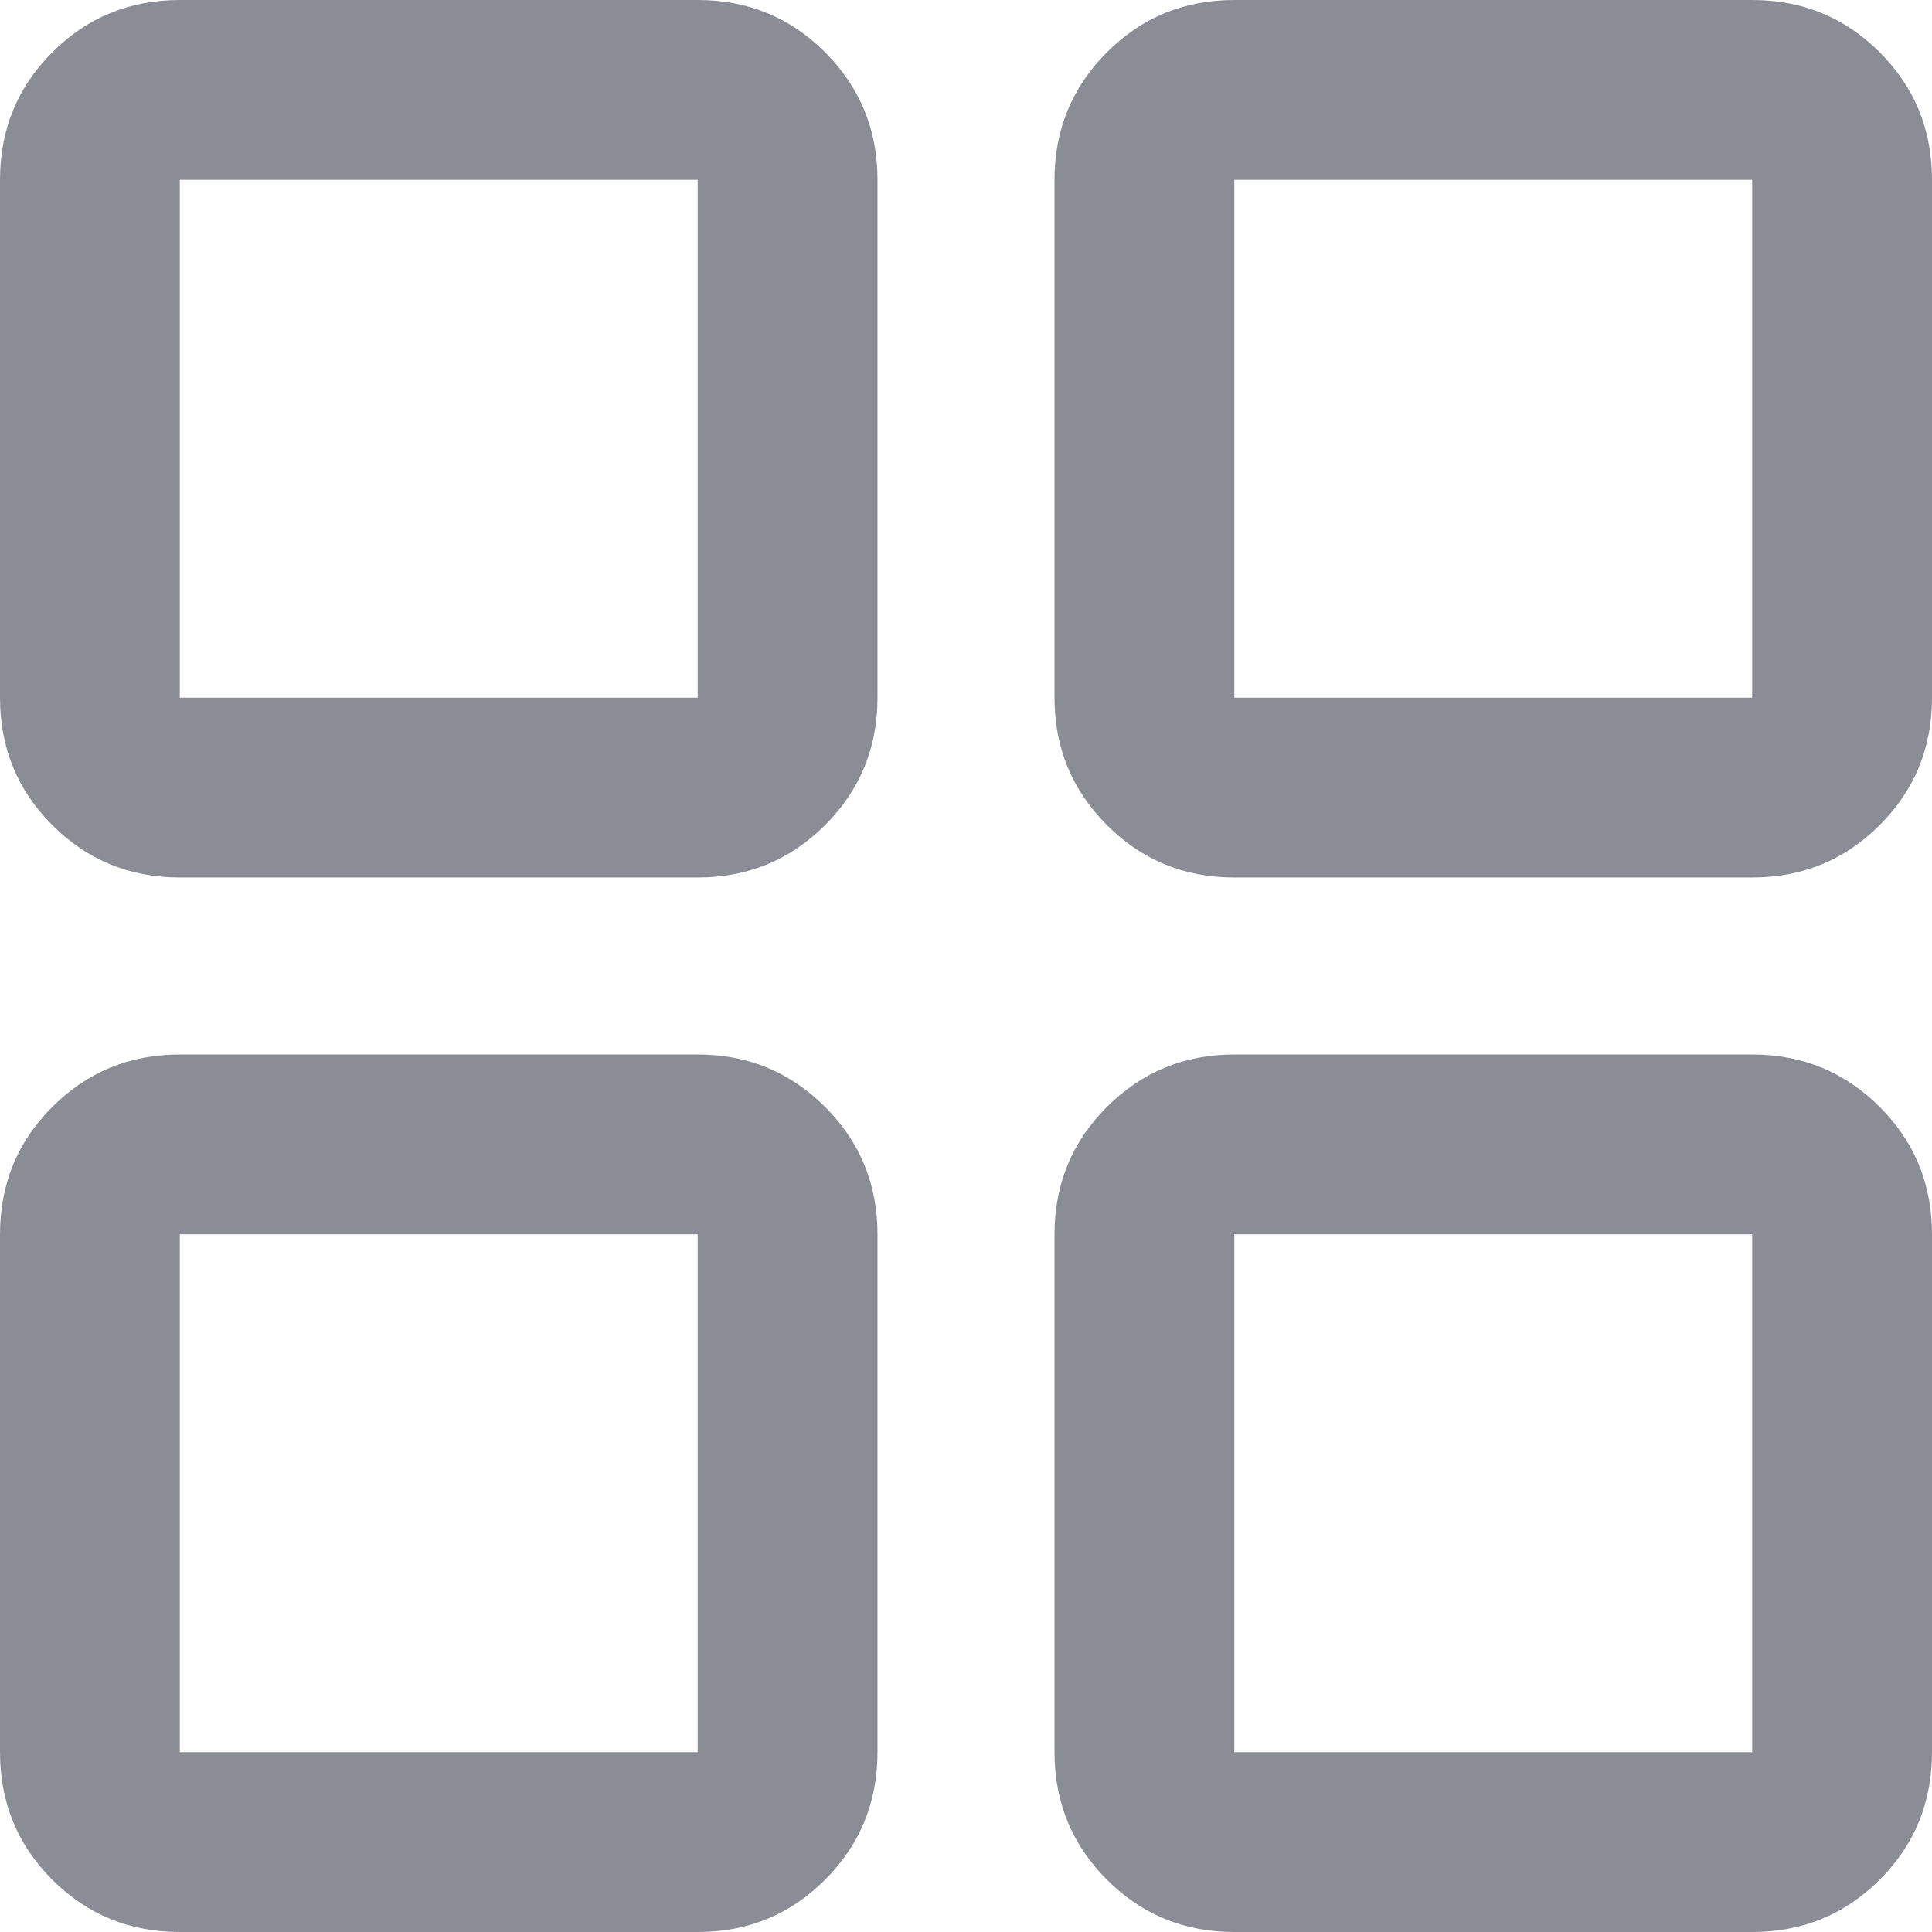
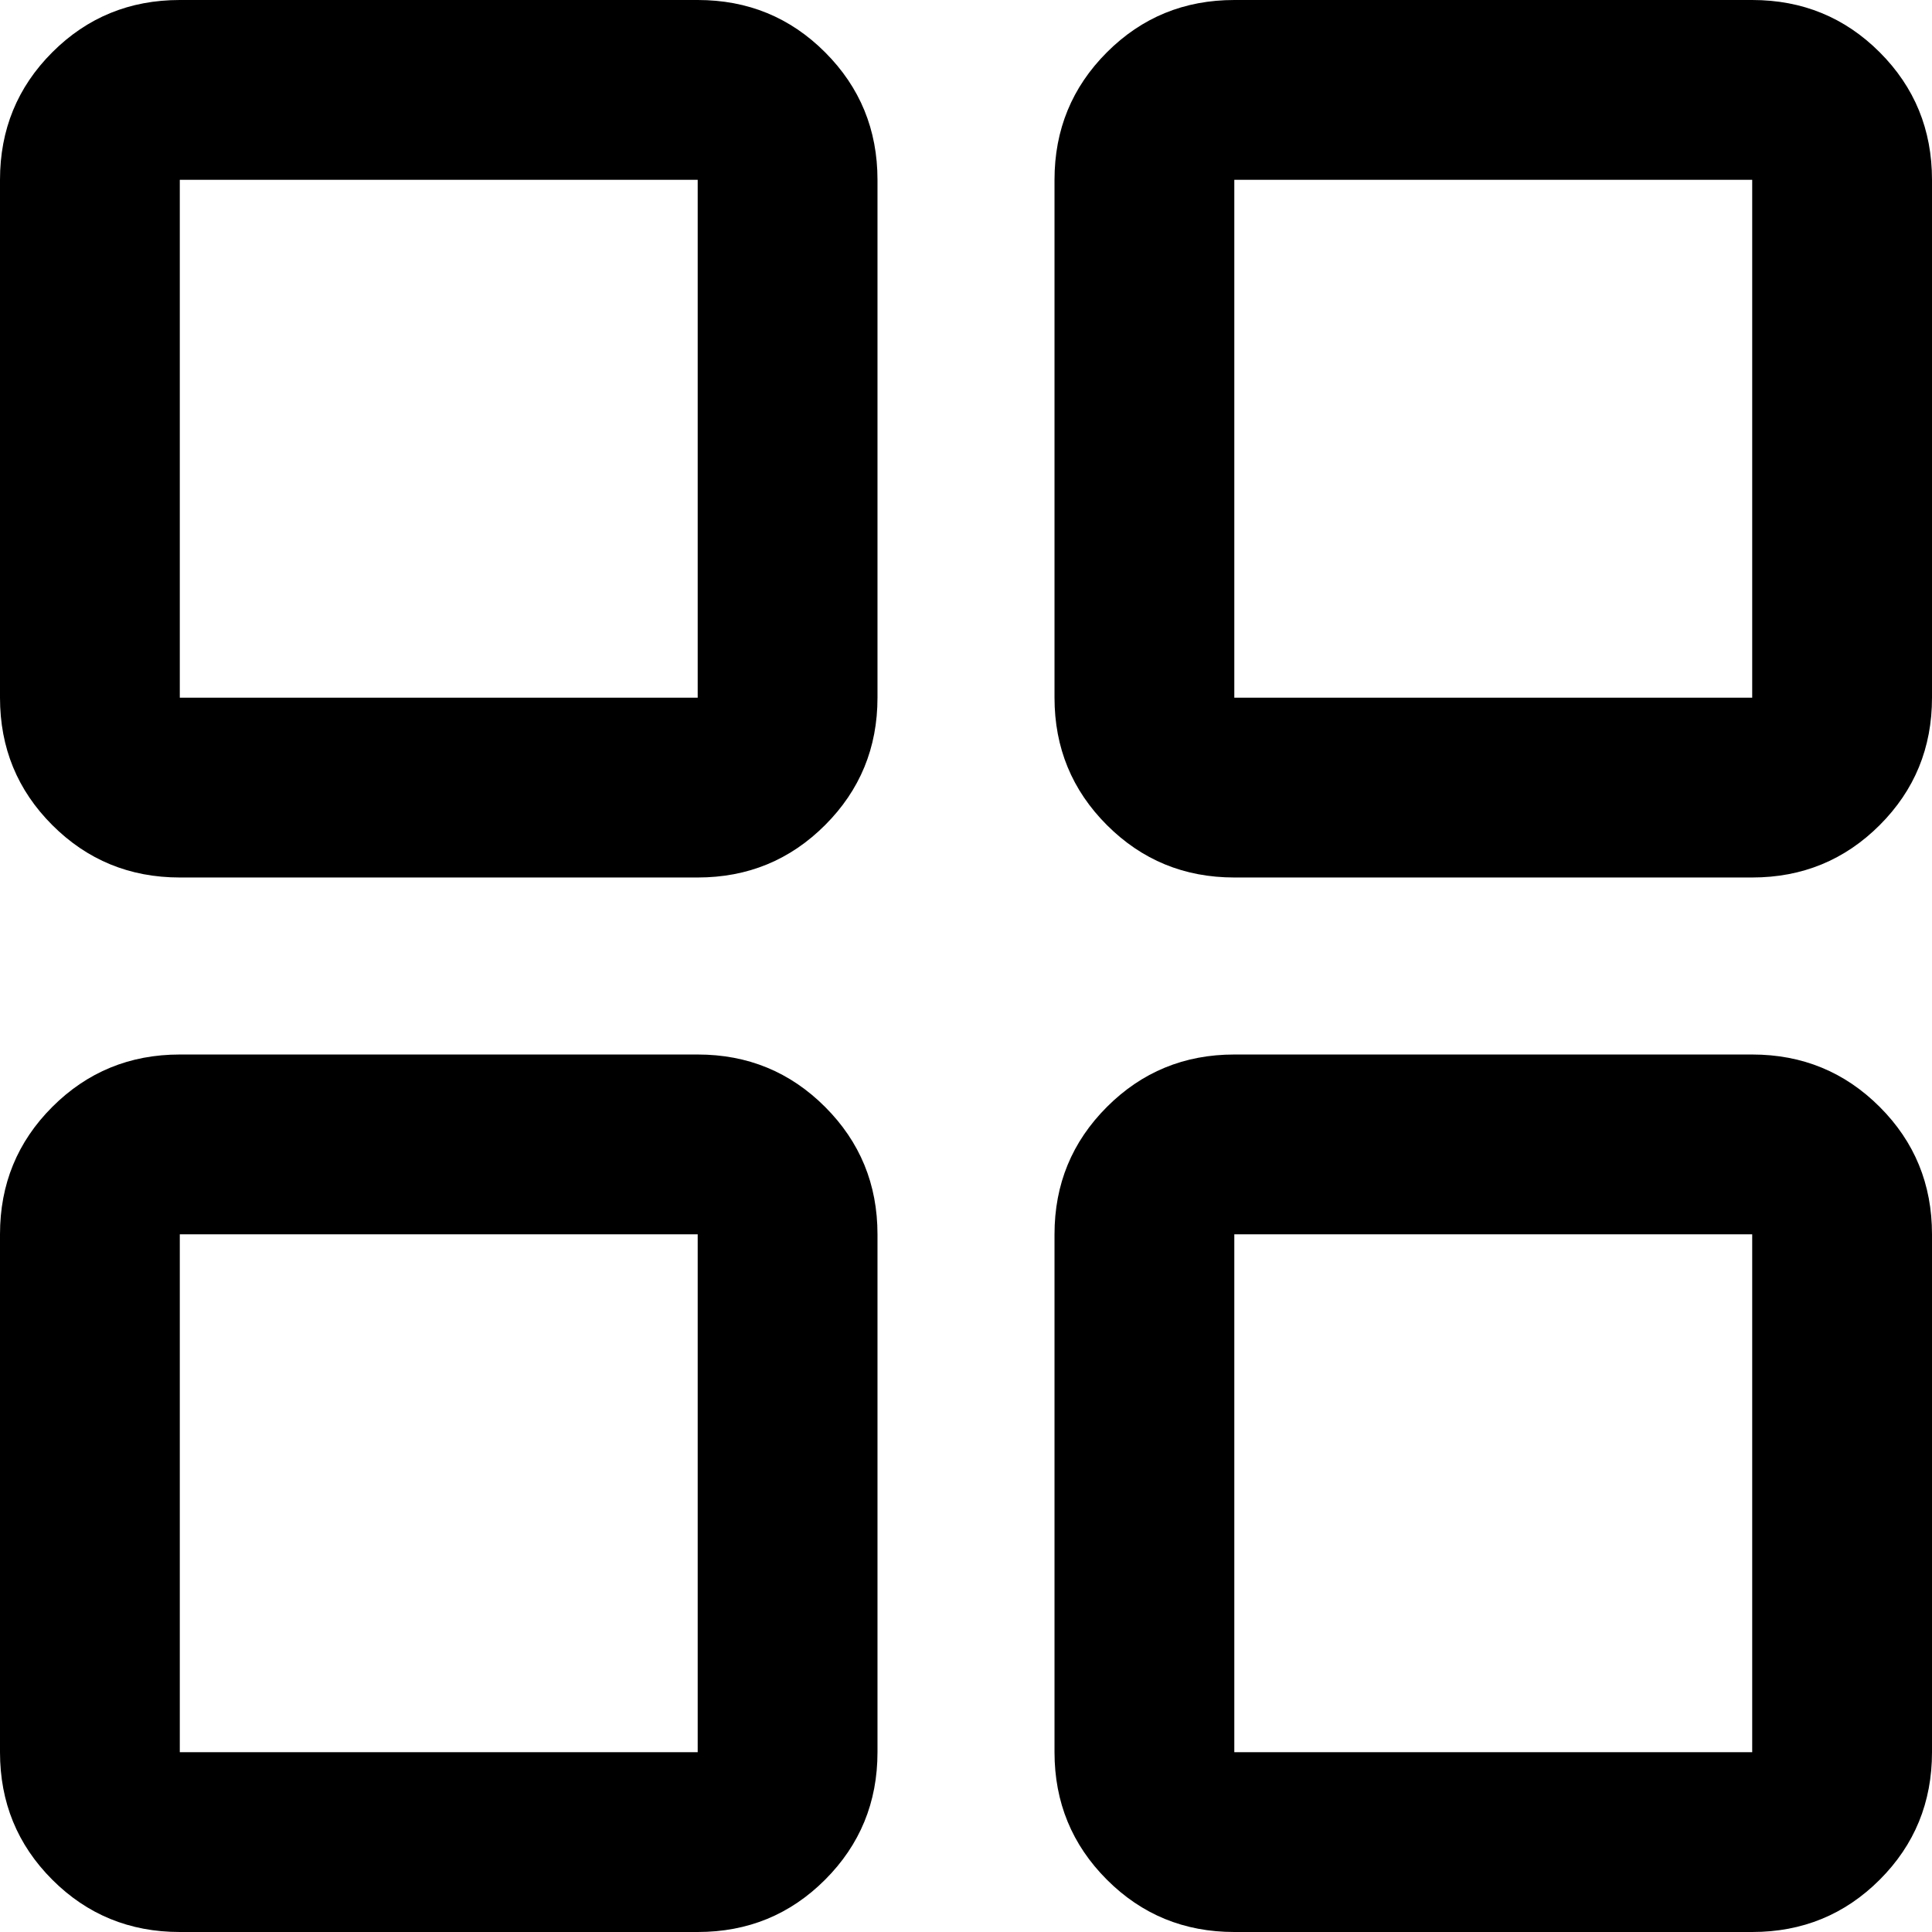
<svg xmlns="http://www.w3.org/2000/svg" width="16" height="16" viewBox="0 0 16 16" fill="none">
-   <path stroke="none" d="M1.489 7.267C1.074 7.267 0.722 7.122 0.433 6.833C0.144 6.544 0 6.193 0 5.778V1.489C0 1.074 0.144 0.722 0.433 0.433C0.722 0.144 1.074 0 1.489 0H5.778C6.193 0 6.544 0.144 6.833 0.433C7.122 0.722 7.267 1.074 7.267 1.489V5.778C7.267 6.193 7.122 6.544 6.833 6.833C6.544 7.122 6.193 7.267 5.778 7.267H1.489ZM1.489 16C1.074 16 0.722 15.856 0.433 15.567C0.144 15.278 0 14.926 0 14.511V10.222C0 9.807 0.144 9.456 0.433 9.167C0.722 8.878 1.074 8.733 1.489 8.733H5.778C6.193 8.733 6.544 8.878 6.833 9.167C7.122 9.456 7.267 9.807 7.267 10.222V14.511C7.267 14.926 7.122 15.278 6.833 15.567C6.544 15.856 6.193 16 5.778 16H1.489ZM10.222 7.267C9.807 7.267 9.456 7.122 9.167 6.833C8.878 6.544 8.733 6.193 8.733 5.778V1.489C8.733 1.074 8.878 0.722 9.167 0.433C9.456 0.144 9.807 0 10.222 0H14.511C14.926 0 15.278 0.144 15.567 0.433C15.856 0.722 16 1.074 16 1.489V5.778C16 6.193 15.856 6.544 15.567 6.833C15.278 7.122 14.926 7.267 14.511 7.267H10.222ZM10.222 16C9.807 16 9.456 15.856 9.167 15.567C8.878 15.278 8.733 14.926 8.733 14.511V10.222C8.733 9.807 8.878 9.456 9.167 9.167C9.456 8.878 9.807 8.733 10.222 8.733H14.511C14.926 8.733 15.278 8.878 15.567 9.167C15.856 9.456 16 9.807 16 10.222V14.511C16 14.926 15.856 15.278 15.567 15.567C15.278 15.856 14.926 16 14.511 16H10.222ZM1.489 5.778H5.778V1.489H1.489V5.778ZM10.222 5.778H14.511V1.489H10.222V5.778ZM10.222 14.511H14.511V10.222H10.222V14.511ZM1.489 14.511H5.778V10.222H1.489V14.511Z" fill="#8A8D96" />
+   <path stroke="none" d="M1.489 7.267C1.074 7.267 0.722 7.122 0.433 6.833C0.144 6.544 0 6.193 0 5.778V1.489C0 1.074 0.144 0.722 0.433 0.433C0.722 0.144 1.074 0 1.489 0H5.778C6.193 0 6.544 0.144 6.833 0.433C7.122 0.722 7.267 1.074 7.267 1.489V5.778C7.267 6.193 7.122 6.544 6.833 6.833C6.544 7.122 6.193 7.267 5.778 7.267H1.489ZM1.489 16C1.074 16 0.722 15.856 0.433 15.567C0.144 15.278 0 14.926 0 14.511V10.222C0 9.807 0.144 9.456 0.433 9.167C0.722 8.878 1.074 8.733 1.489 8.733H5.778C6.193 8.733 6.544 8.878 6.833 9.167C7.122 9.456 7.267 9.807 7.267 10.222V14.511C7.267 14.926 7.122 15.278 6.833 15.567C6.544 15.856 6.193 16 5.778 16H1.489ZM10.222 7.267C9.807 7.267 9.456 7.122 9.167 6.833C8.878 6.544 8.733 6.193 8.733 5.778V1.489C8.733 1.074 8.878 0.722 9.167 0.433C9.456 0.144 9.807 0 10.222 0H14.511C14.926 0 15.278 0.144 15.567 0.433C15.856 0.722 16 1.074 16 1.489V5.778C16 6.193 15.856 6.544 15.567 6.833C15.278 7.122 14.926 7.267 14.511 7.267H10.222ZM10.222 16C9.807 16 9.456 15.856 9.167 15.567C8.878 15.278 8.733 14.926 8.733 14.511V10.222C8.733 9.807 8.878 9.456 9.167 9.167C9.456 8.878 9.807 8.733 10.222 8.733H14.511C14.926 8.733 15.278 8.878 15.567 9.167C15.856 9.456 16 9.807 16 10.222V14.511C16 14.926 15.856 15.278 15.567 15.567C15.278 15.856 14.926 16 14.511 16H10.222ZM1.489 5.778H5.778V1.489H1.489V5.778ZM10.222 5.778H14.511V1.489H10.222V5.778ZM10.222 14.511H14.511V10.222H10.222V14.511ZM1.489 14.511H5.778V10.222H1.489V14.511Z" fill="currentColor" />
</svg>
